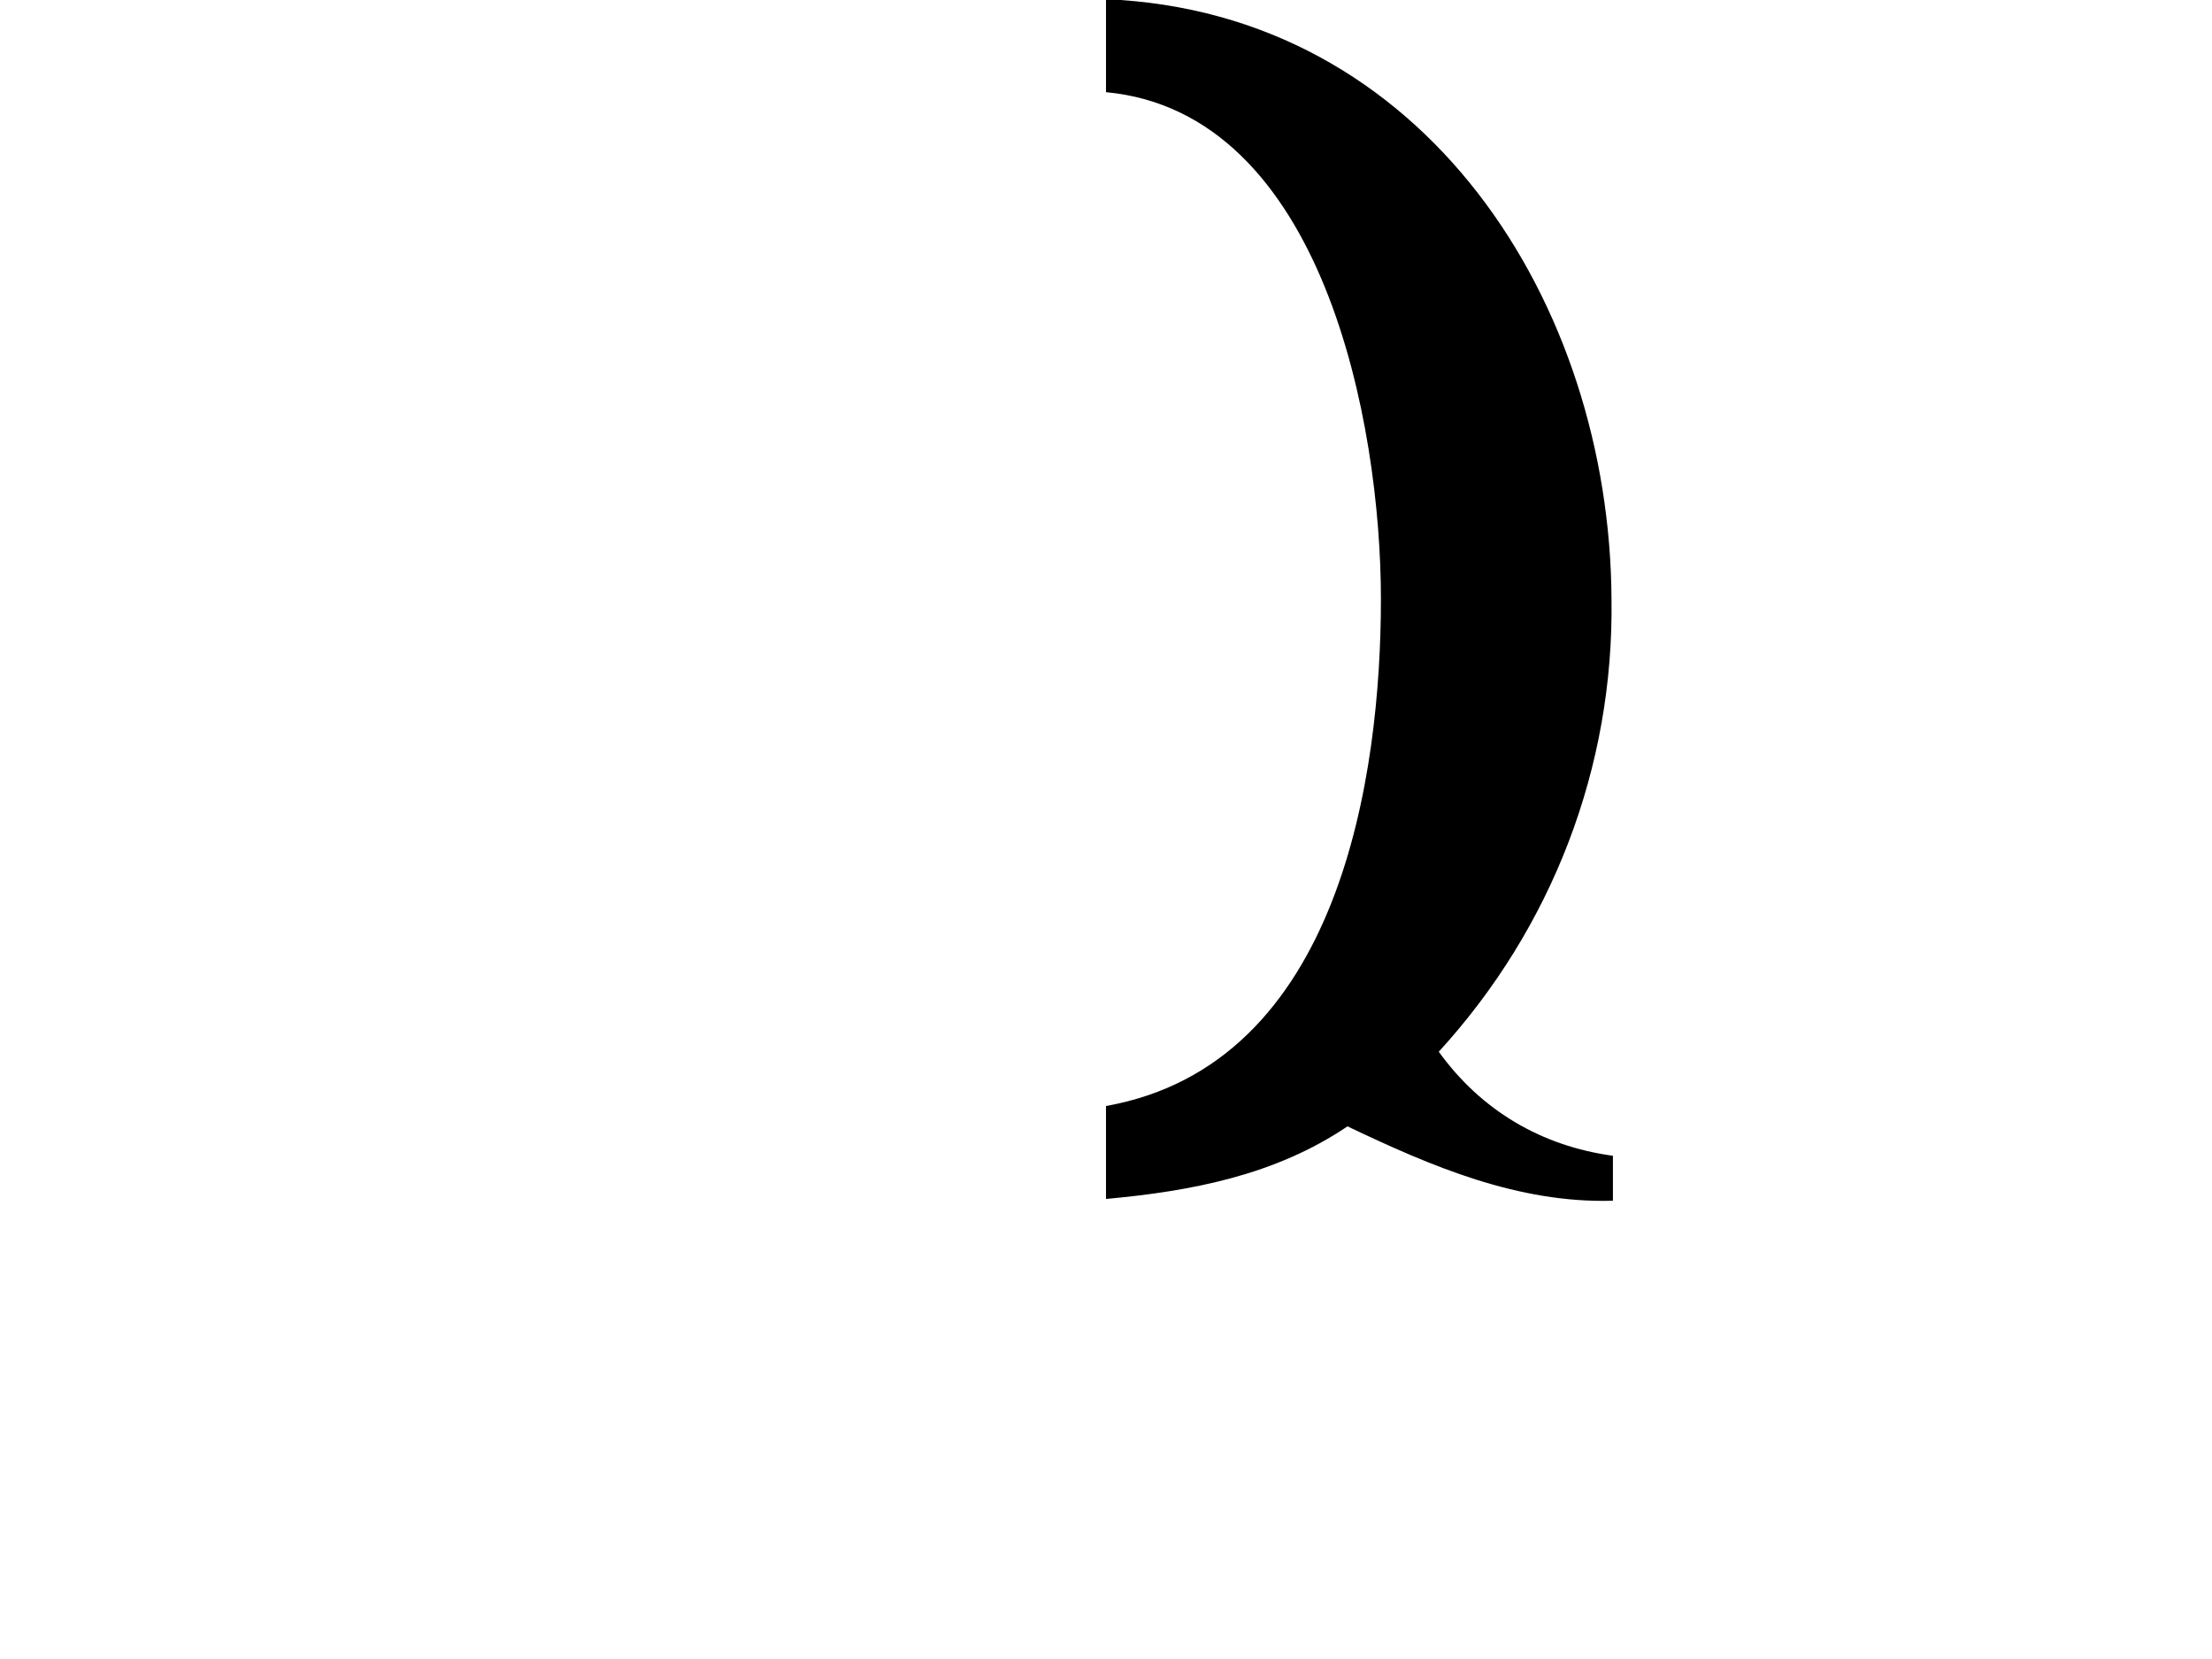
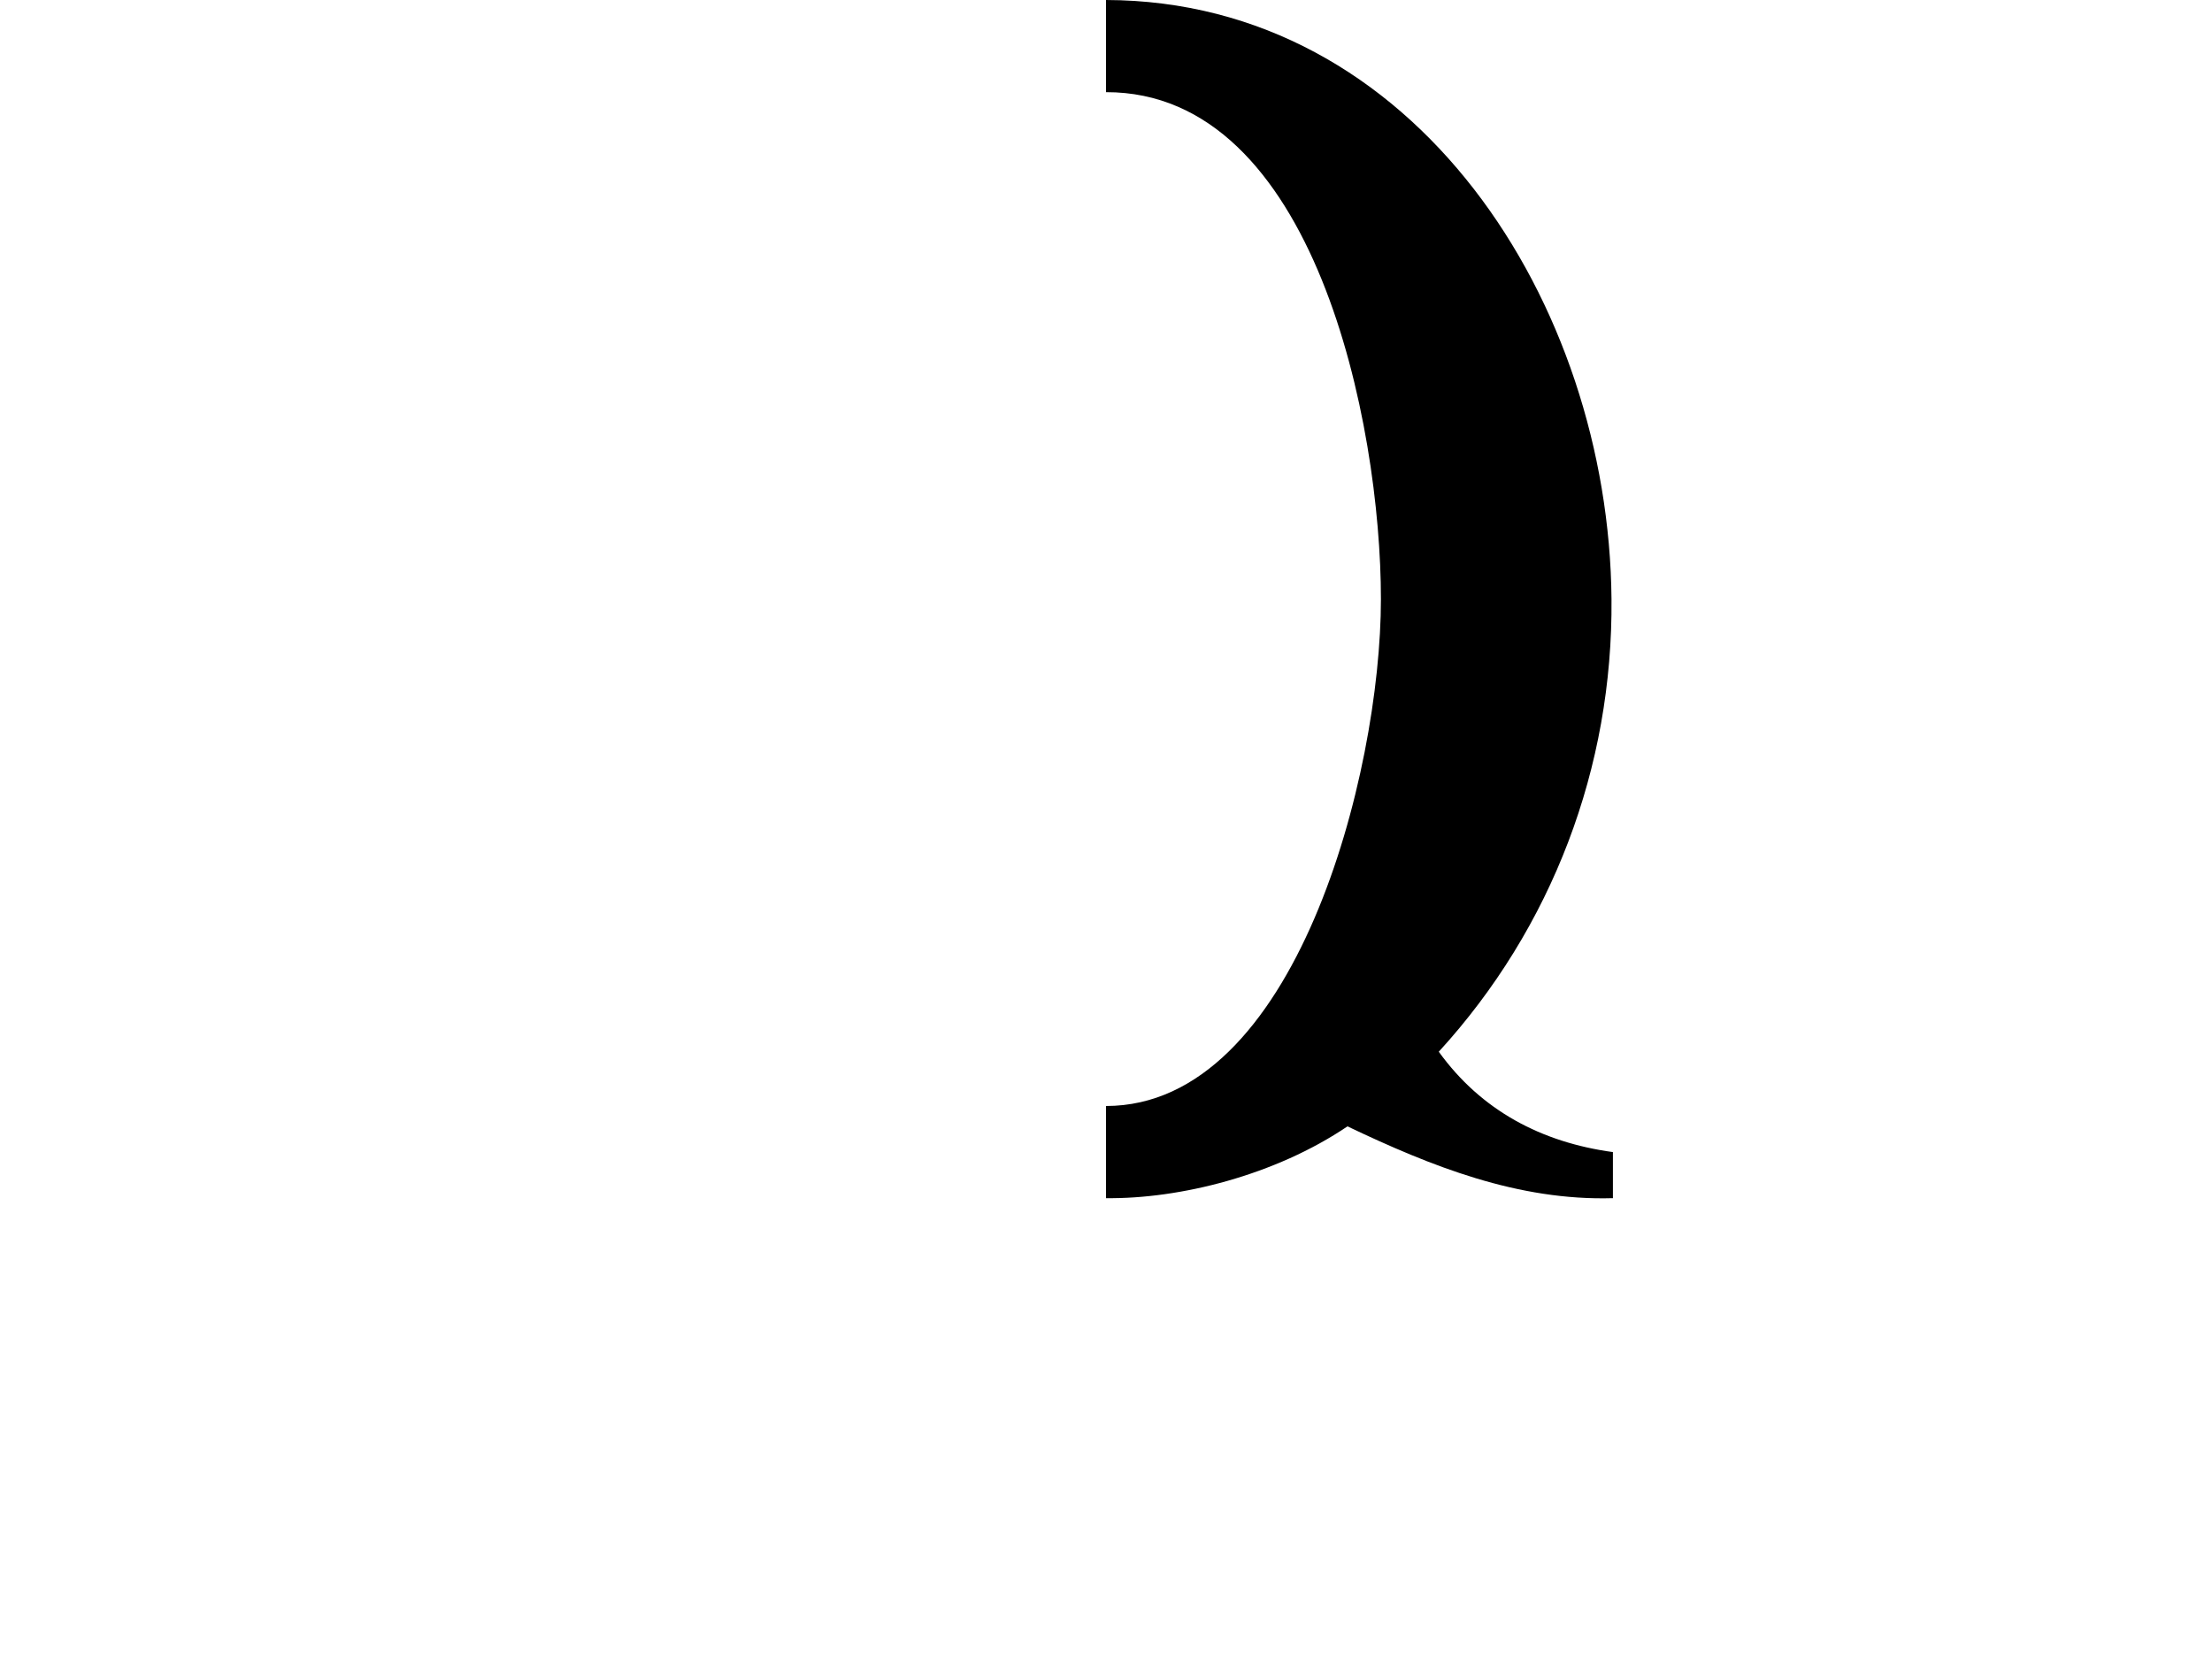
<svg xmlns="http://www.w3.org/2000/svg" version="1.0" width="864" height="648">
-   <path d="M 526.321,439.952 C 498.135,459.024 465.235,465.282 432,468.306 C 432.027,456.204 431.963,444.102 432,432 C 523.7,415.678 539.383,302.4 539.383,234 C 539.383,165.474 516.906,43.985 432,36 L 432,-0.306 C 556.718,4.82 628.829,118.489 629.447,234 C 630.412,299.688 606.281,362.364 561.984,410.798 C 578.588,433.833 602.187,447.651 630,451.443 L 630,469 C 592.941,470.088 559.046,455.556 526.321,439.952 z" />
+   <path d="M 526.321,439.952 C 498.135,459.024 460.915,468.335 432,468 c 0.027,-12.102 -0.037,-23.898 0,-36 C 505.943,431.996 539.383,302.463 539.383,234 539.383,165.537 513.547,35.827 432,36 l 0,-36 c 120.879,0.326 196.438,118.493 197.447,234 0.574,65.692 -23.166,128.364 -67.463,176.798 C 578.588,433.833 602.187,446.207 630,450 l 0,18 c -37.059,1.088 -70.954,-12.444 -103.679,-28.048 z" />
</svg>
